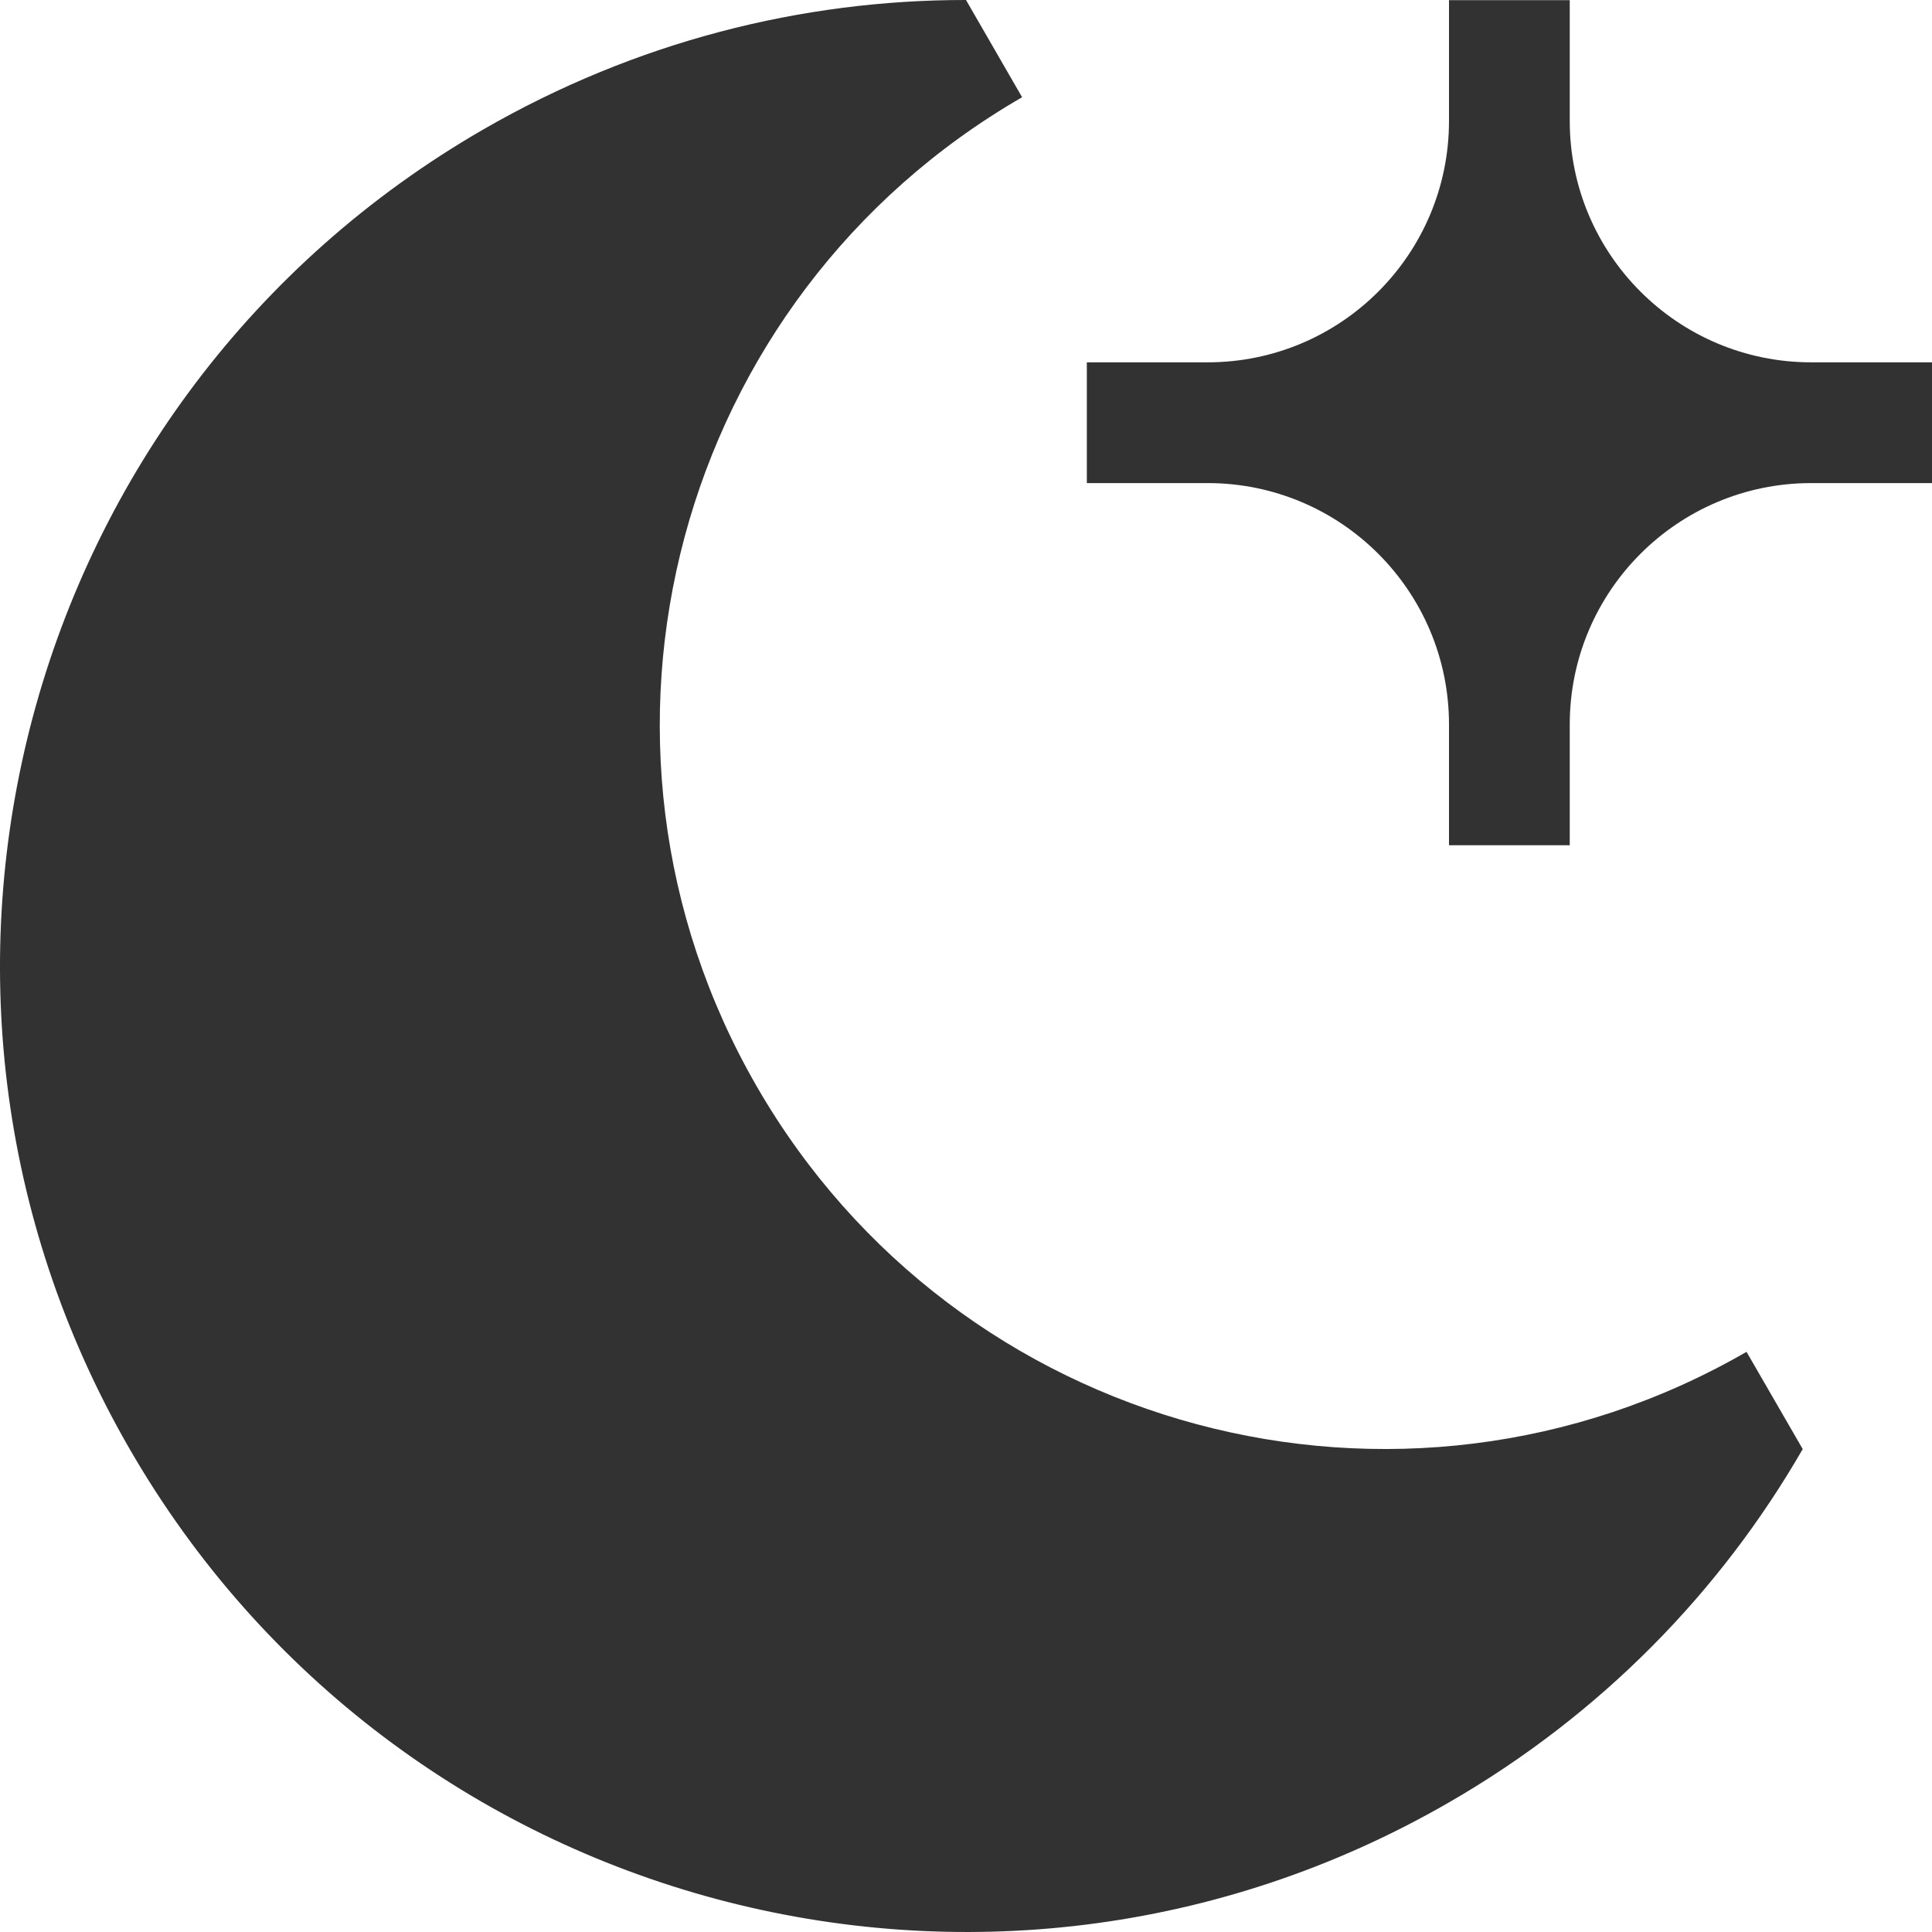
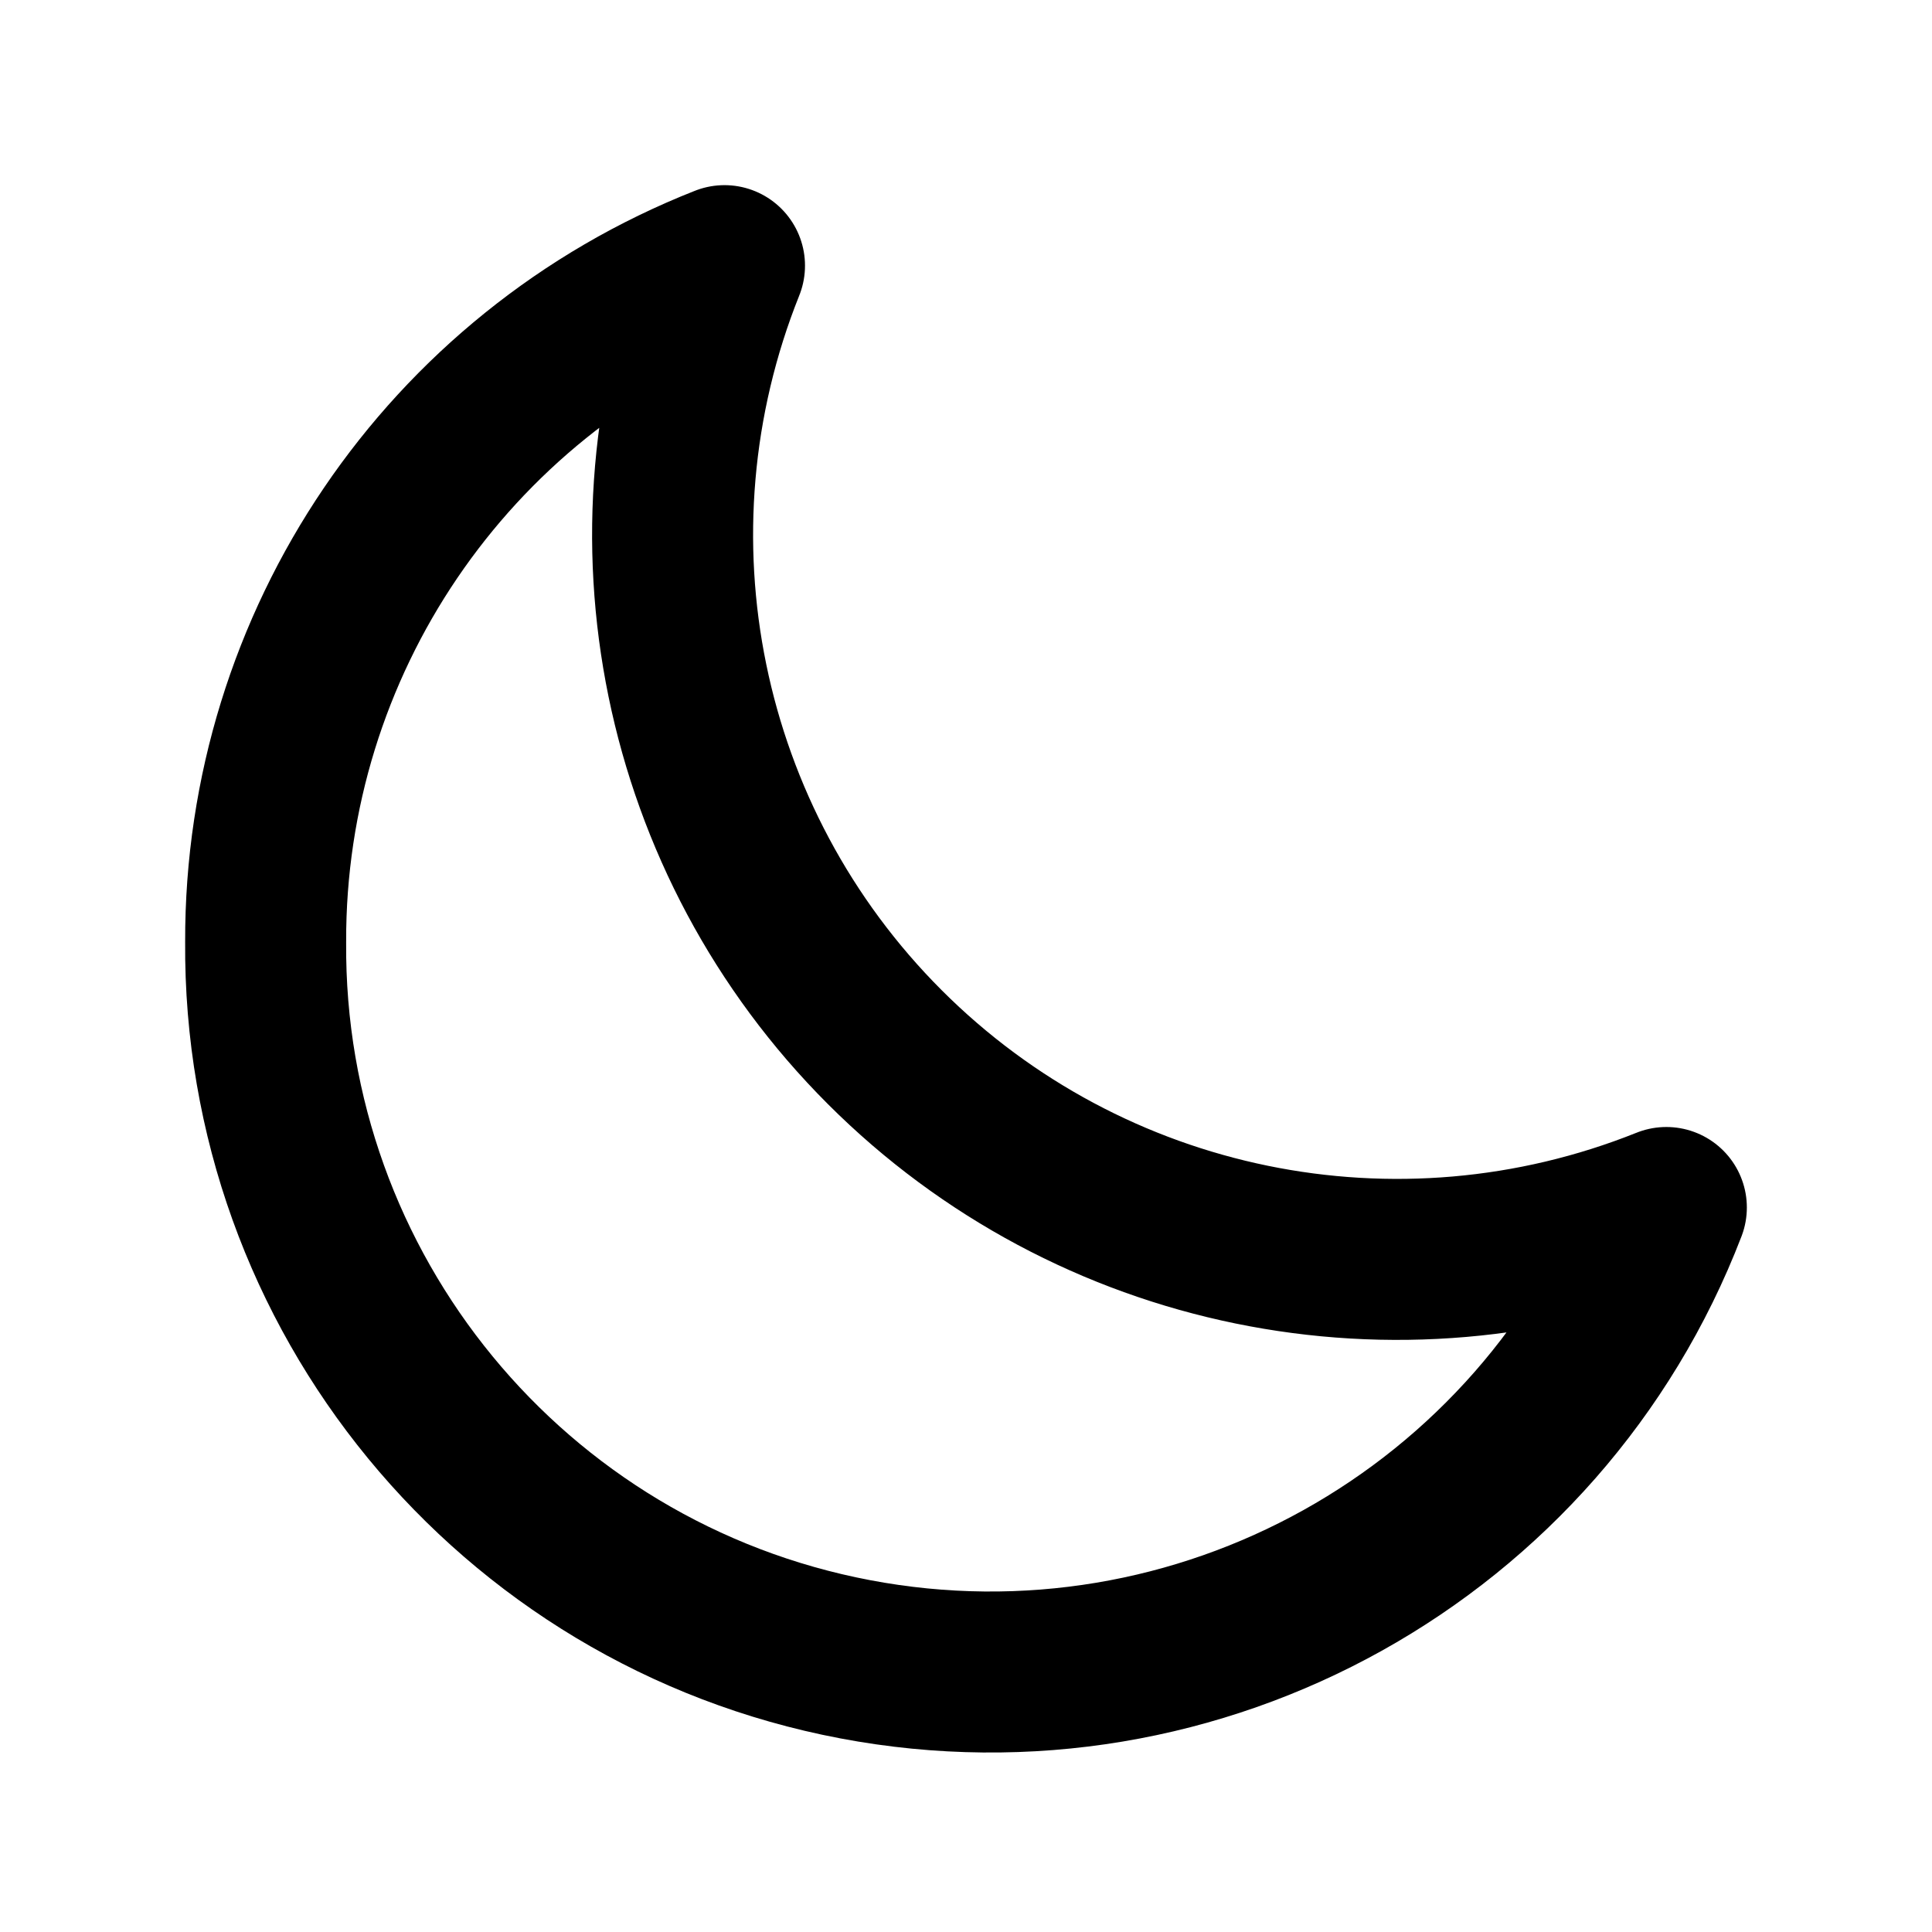
- <svg xmlns="http://www.w3.org/2000/svg" width="24" height="24" viewBox="0 0 24 24" fill="none">
-   <path d="M22.394 18.001L21.696 16.793C17.392 19.278 11.888 17.804 9.403 13.5C6.918 9.196 8.393 3.692 12.697 1.208L12 4.21223e-06C9.961 -0.002 7.894 0.517 6.002 1.609C0.262 4.923 -1.704 12.26 1.61 17.999C4.923 23.738 12.261 25.704 18 22.39C19.893 21.298 21.376 19.767 22.394 18.001Z" fill="#323232" />
-   <path d="M18 0.002H19.5V1.502C19.5 3.158 20.843 4.501 22.5 4.501H24V6.001H22.5C20.843 6.001 19.5 7.344 19.5 9V10.5H18V9C18 7.344 16.658 6.001 15.001 6.001H13.501V4.501H15.001C16.658 4.501 18 3.158 18 1.502V0.002Z" fill="#323232" />
+ <svg xmlns="http://www.w3.org/2000/svg" width="800" height="800" fill="none" viewBox="0 0 24 24">
+   <path stroke="#000" stroke-linecap="round" stroke-linejoin="round" stroke-width="2" d="M3.3 11.7A9 9 0 0 0 20.7 15 9 9 0 0 1 9 3.3a9 9 0 0 0-5.7 8.4Z" />
</svg>
